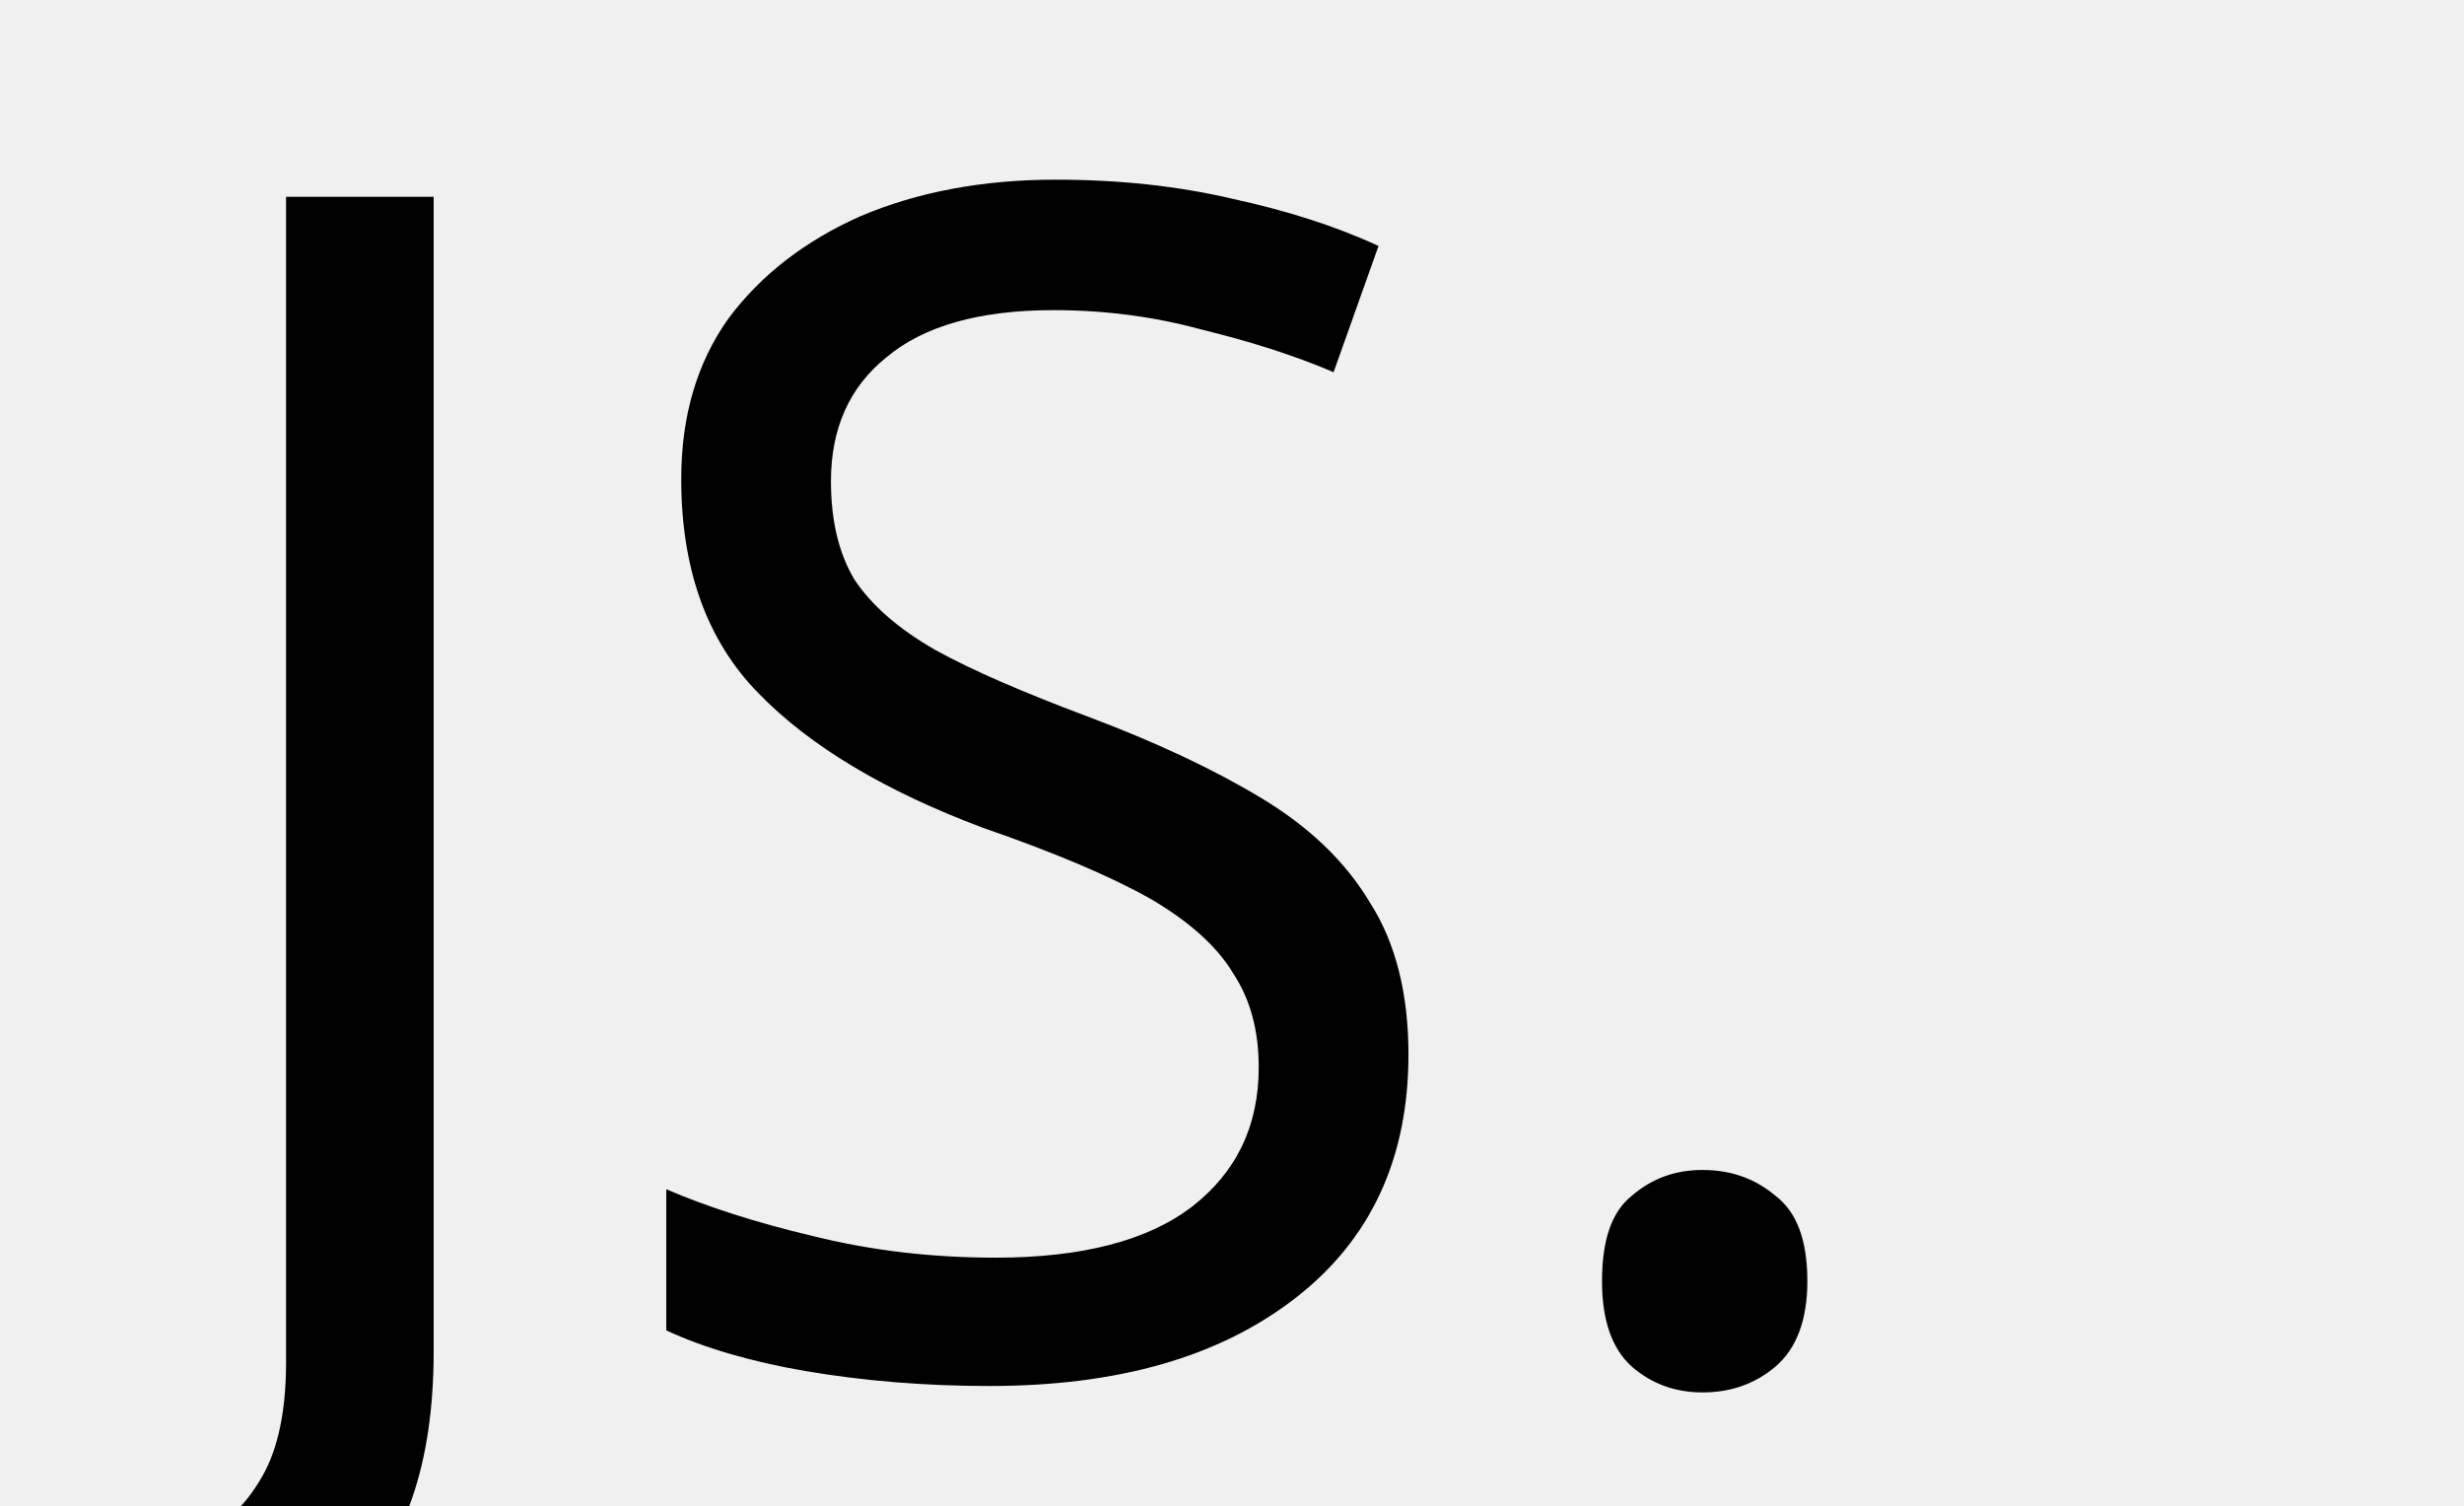
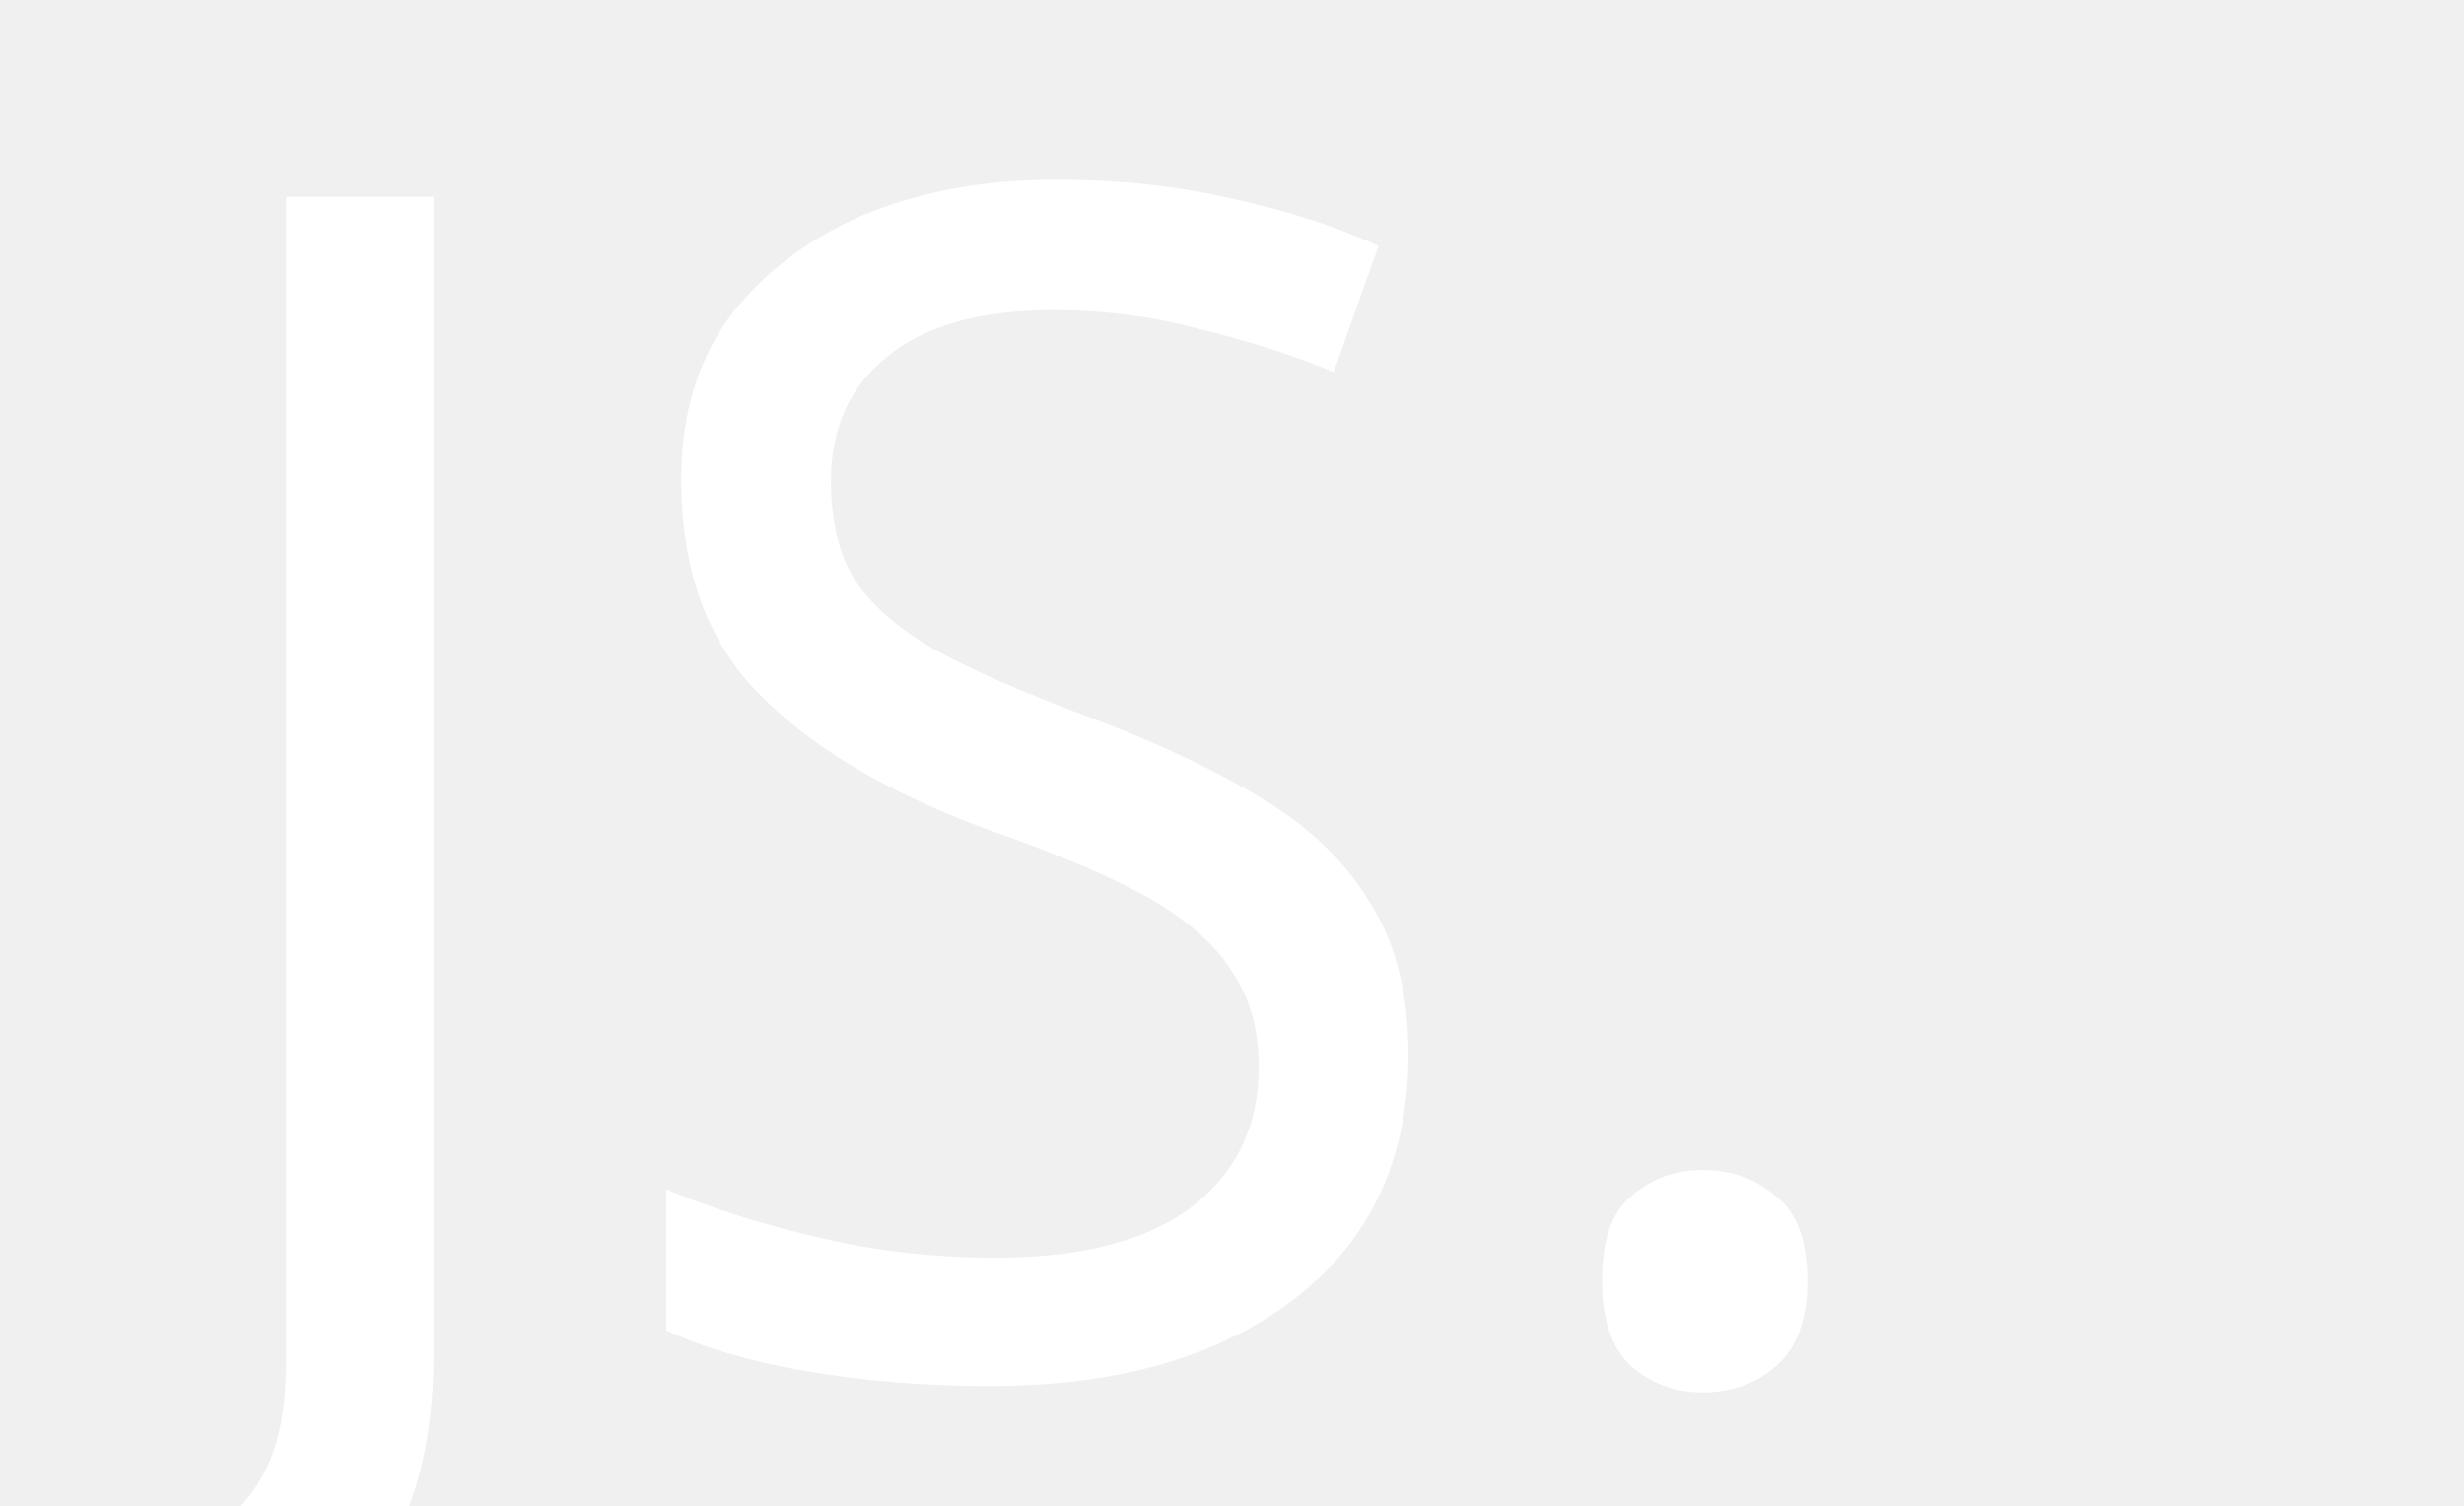
<svg xmlns="http://www.w3.org/2000/svg" width="18px" height="11px" viewBox="0 0 18 11" version="1.1">
  <g id="Page-1" stroke="none" stroke-width="1" fill="none" fill-rule="evenodd" font-family="Montserrat-SemiBold, Montserrat" font-size="12" font-weight="500">
-     <text id="JS." fill="#000000">
+     <text id="JS." fill="#ffffff">
      <tspan x="0.98" y="10">JS.</tspan>
    </text>
  </g>
</svg>
